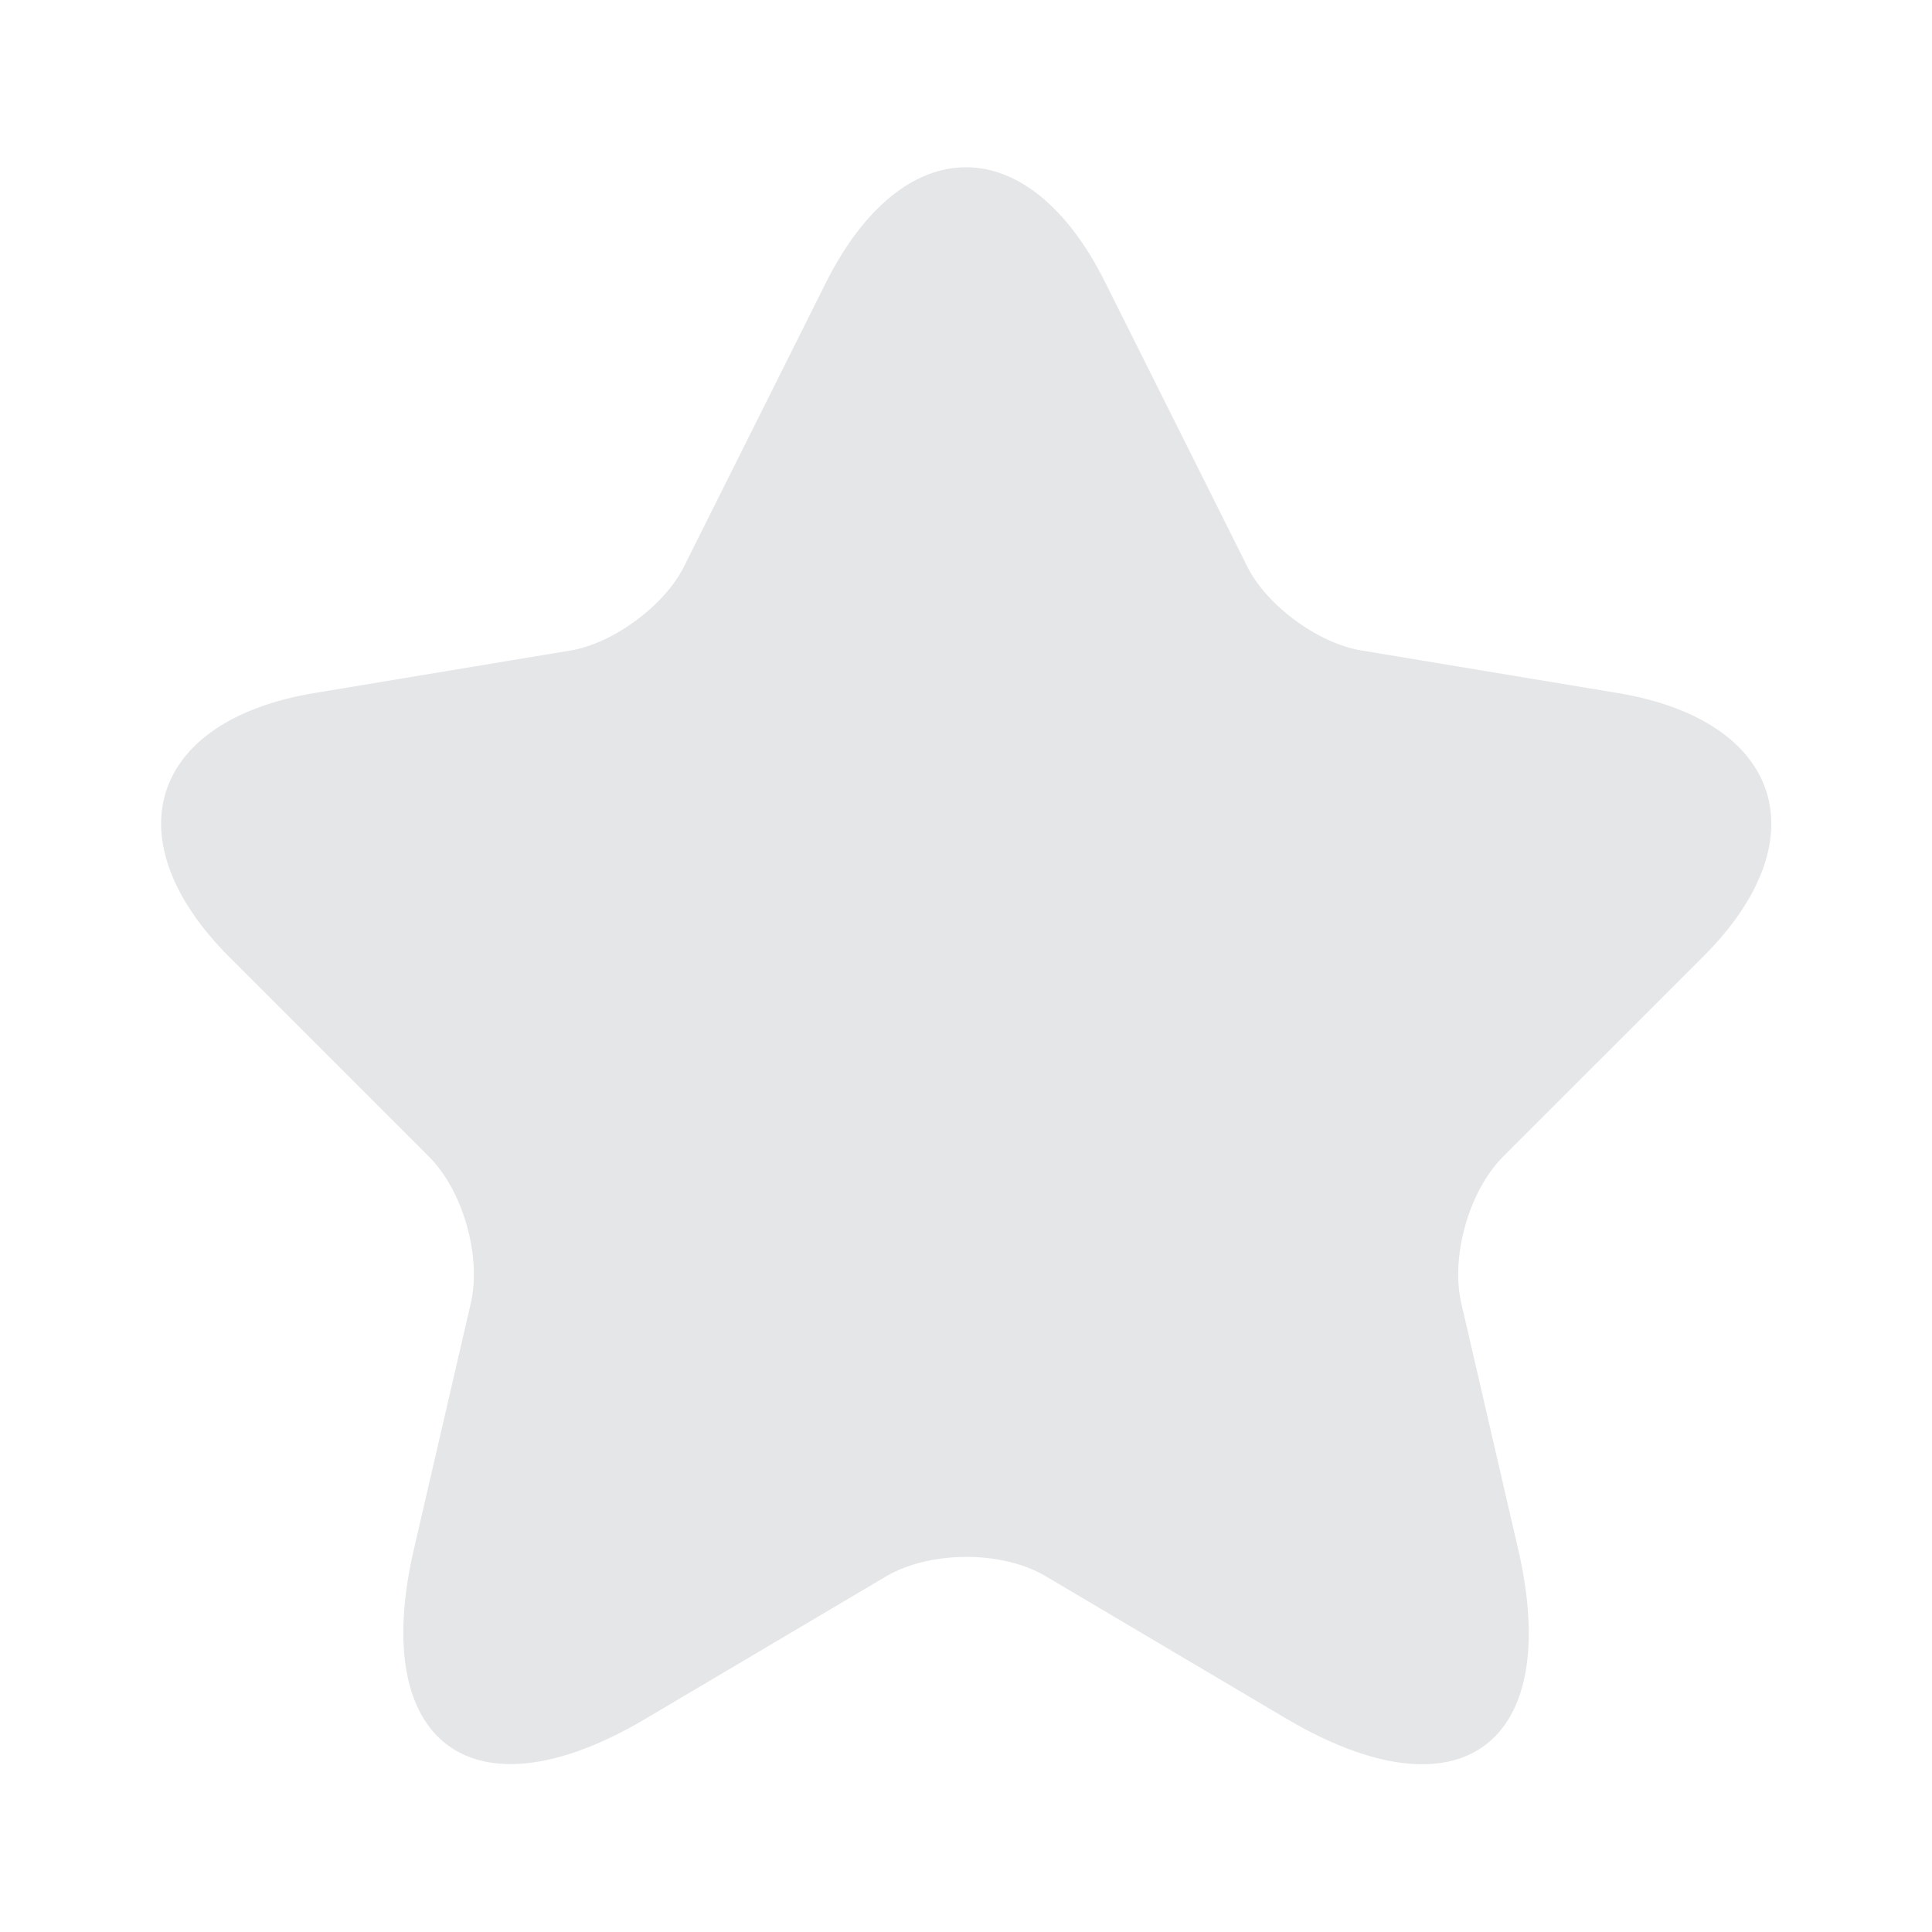
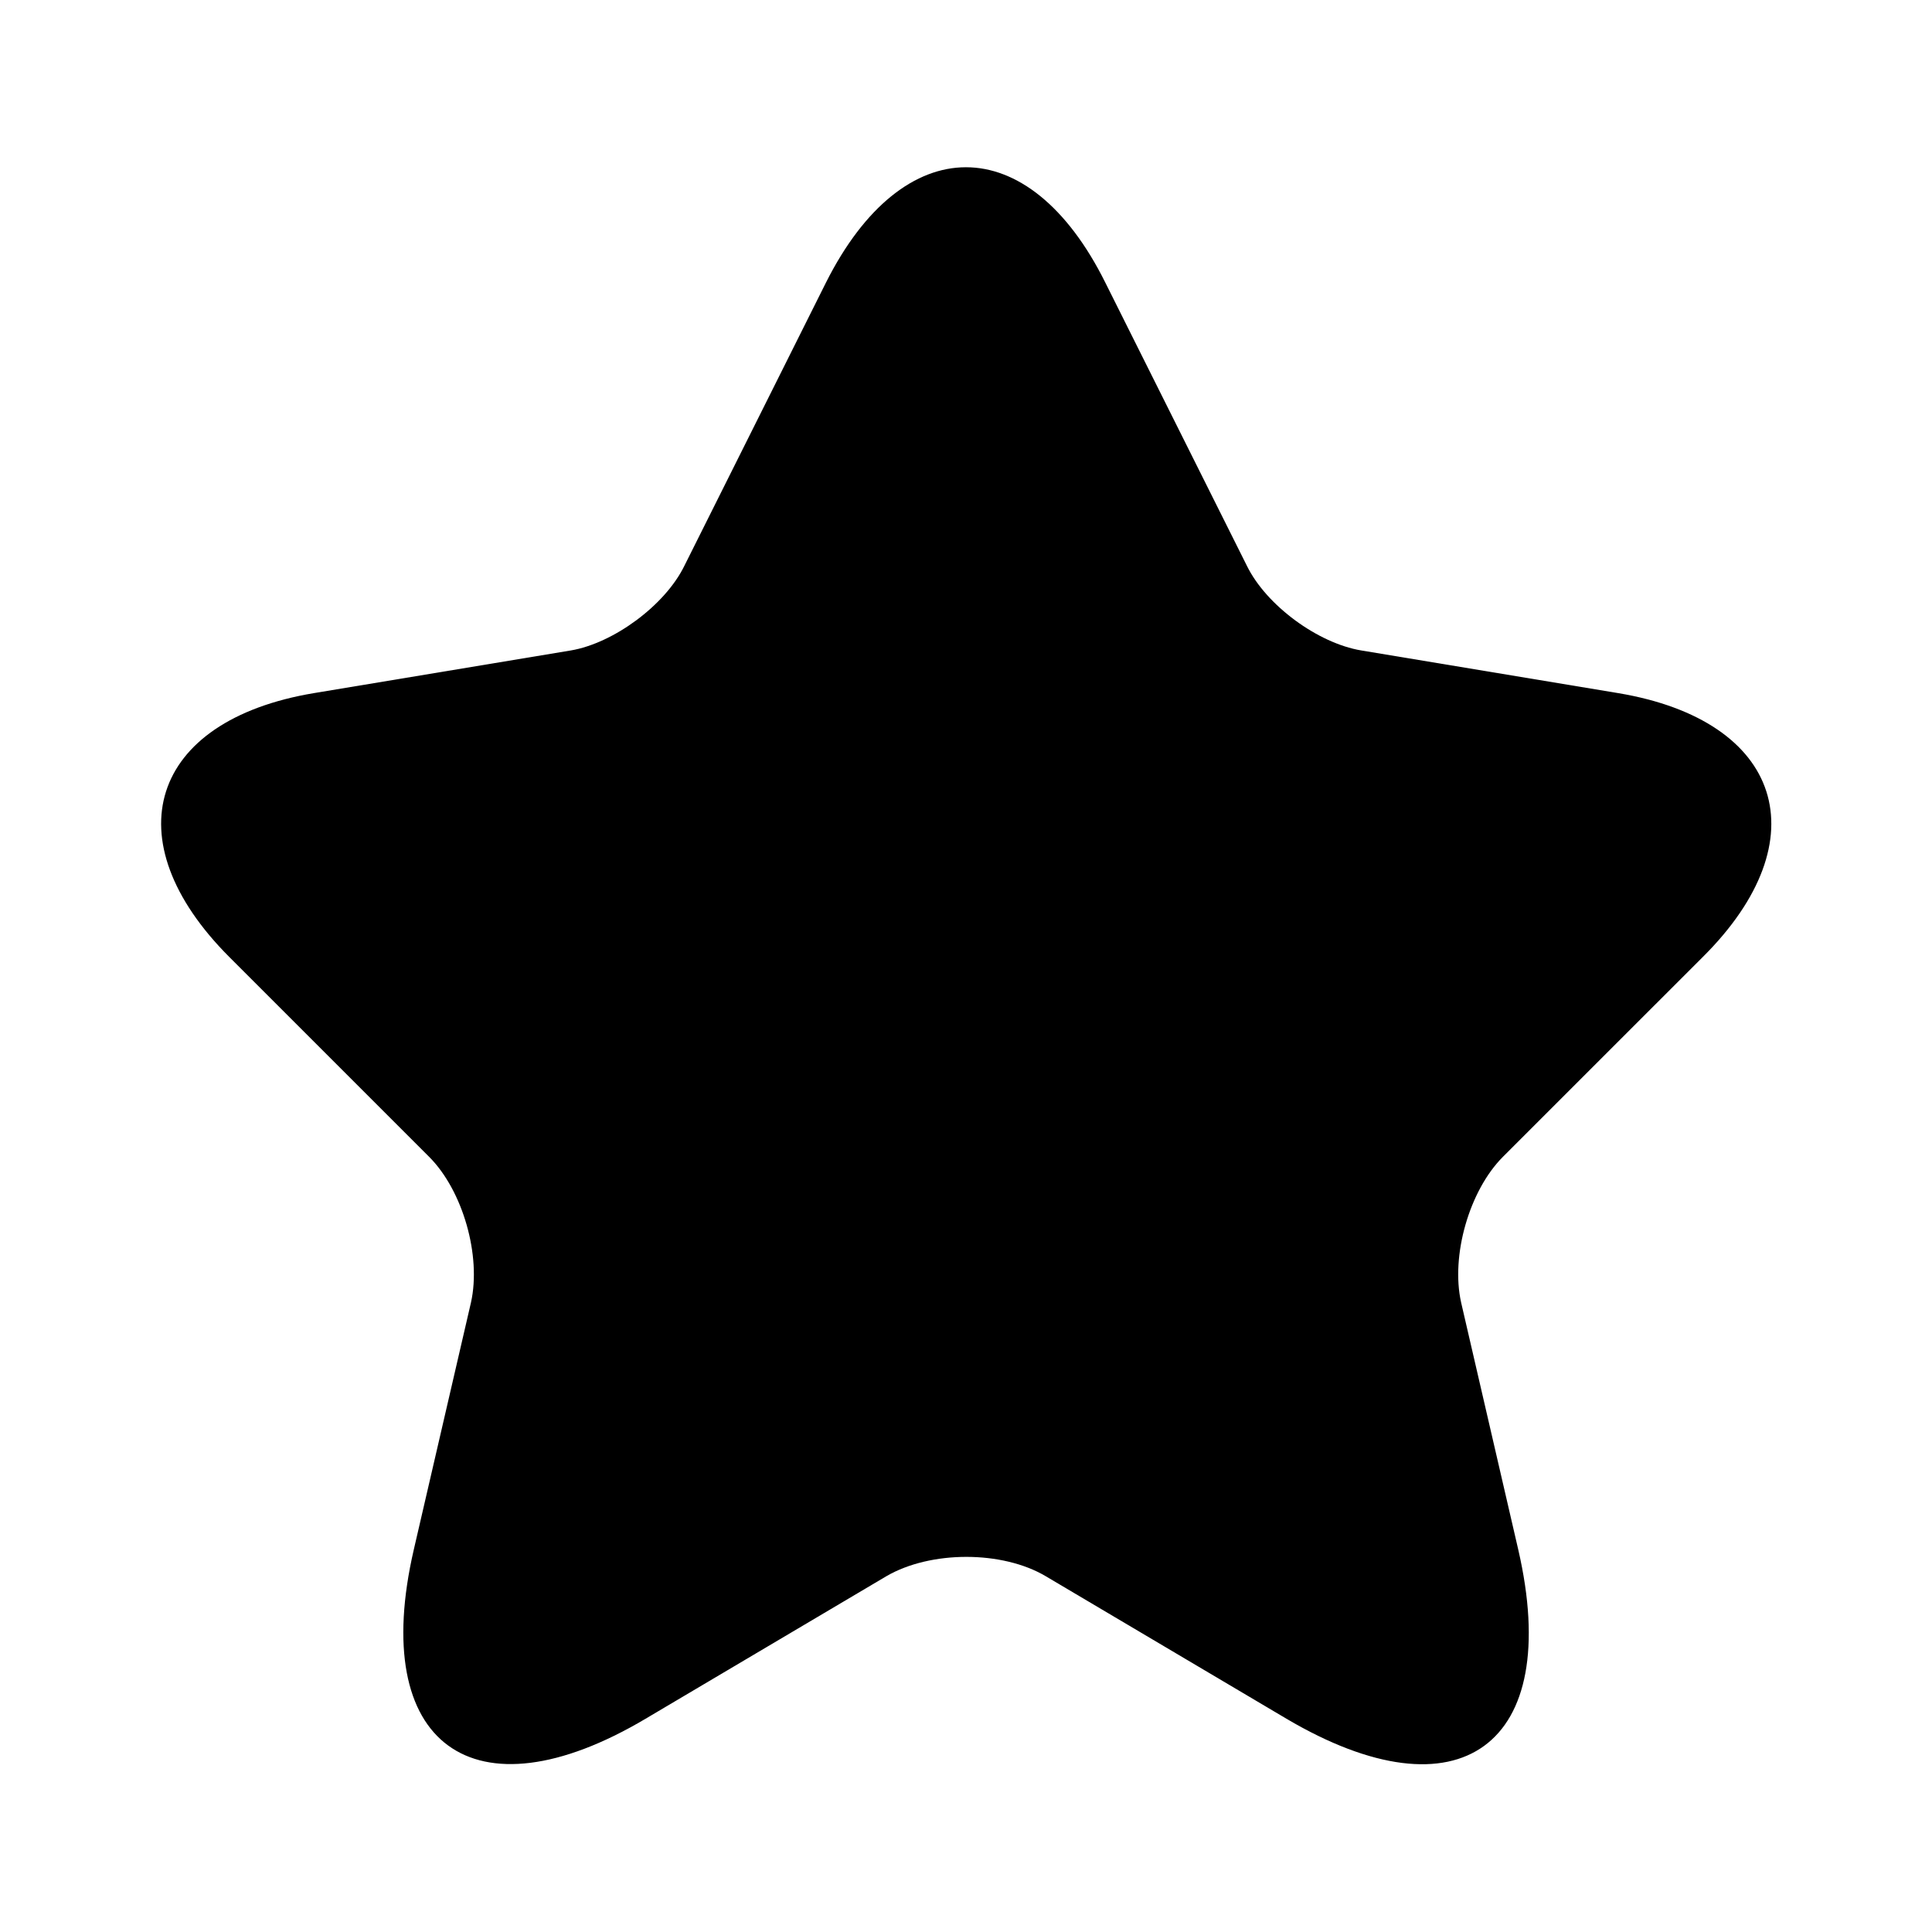
<svg xmlns="http://www.w3.org/2000/svg" viewBox="0 0 40 40" fill="none">
-   <path d="M22.884 5.85L25.817 11.717C26.218 12.534 27.284 13.317 28.184 13.467L33.501 14.35C36.901 14.917 37.701 17.384 35.251 19.817L31.117 23.95C30.418 24.65 30.034 26 30.251 26.967L31.434 32.084C32.367 36.134 30.218 37.7 26.634 35.584L21.651 32.634C20.751 32.1 19.267 32.1 18.351 32.634L13.367 35.584C9.801 37.7 7.634 36.117 8.567 32.084L9.751 26.967C9.967 26 9.584 24.65 8.884 23.95L4.751 19.817C2.317 17.384 3.101 14.917 6.501 14.35L11.818 13.467C12.701 13.317 13.768 12.534 14.168 11.717L17.101 5.85C18.701 2.667 21.301 2.667 22.884 5.85Z" fill="#E5E6E8" />
+   <path d="M22.884 5.85L25.817 11.717C26.218 12.534 27.284 13.317 28.184 13.467L33.501 14.35C36.901 14.917 37.701 17.384 35.251 19.817L31.117 23.95C30.418 24.65 30.034 26 30.251 26.967L31.434 32.084C32.367 36.134 30.218 37.7 26.634 35.584L21.651 32.634C20.751 32.1 19.267 32.1 18.351 32.634L13.367 35.584C9.801 37.7 7.634 36.117 8.567 32.084L9.751 26.967C9.967 26 9.584 24.65 8.884 23.95L4.751 19.817C2.317 17.384 3.101 14.917 6.501 14.35L11.818 13.467C12.701 13.317 13.768 12.534 14.168 11.717L17.101 5.85C18.701 2.667 21.301 2.667 22.884 5.85Z" fill="currentColor" />
</svg>
